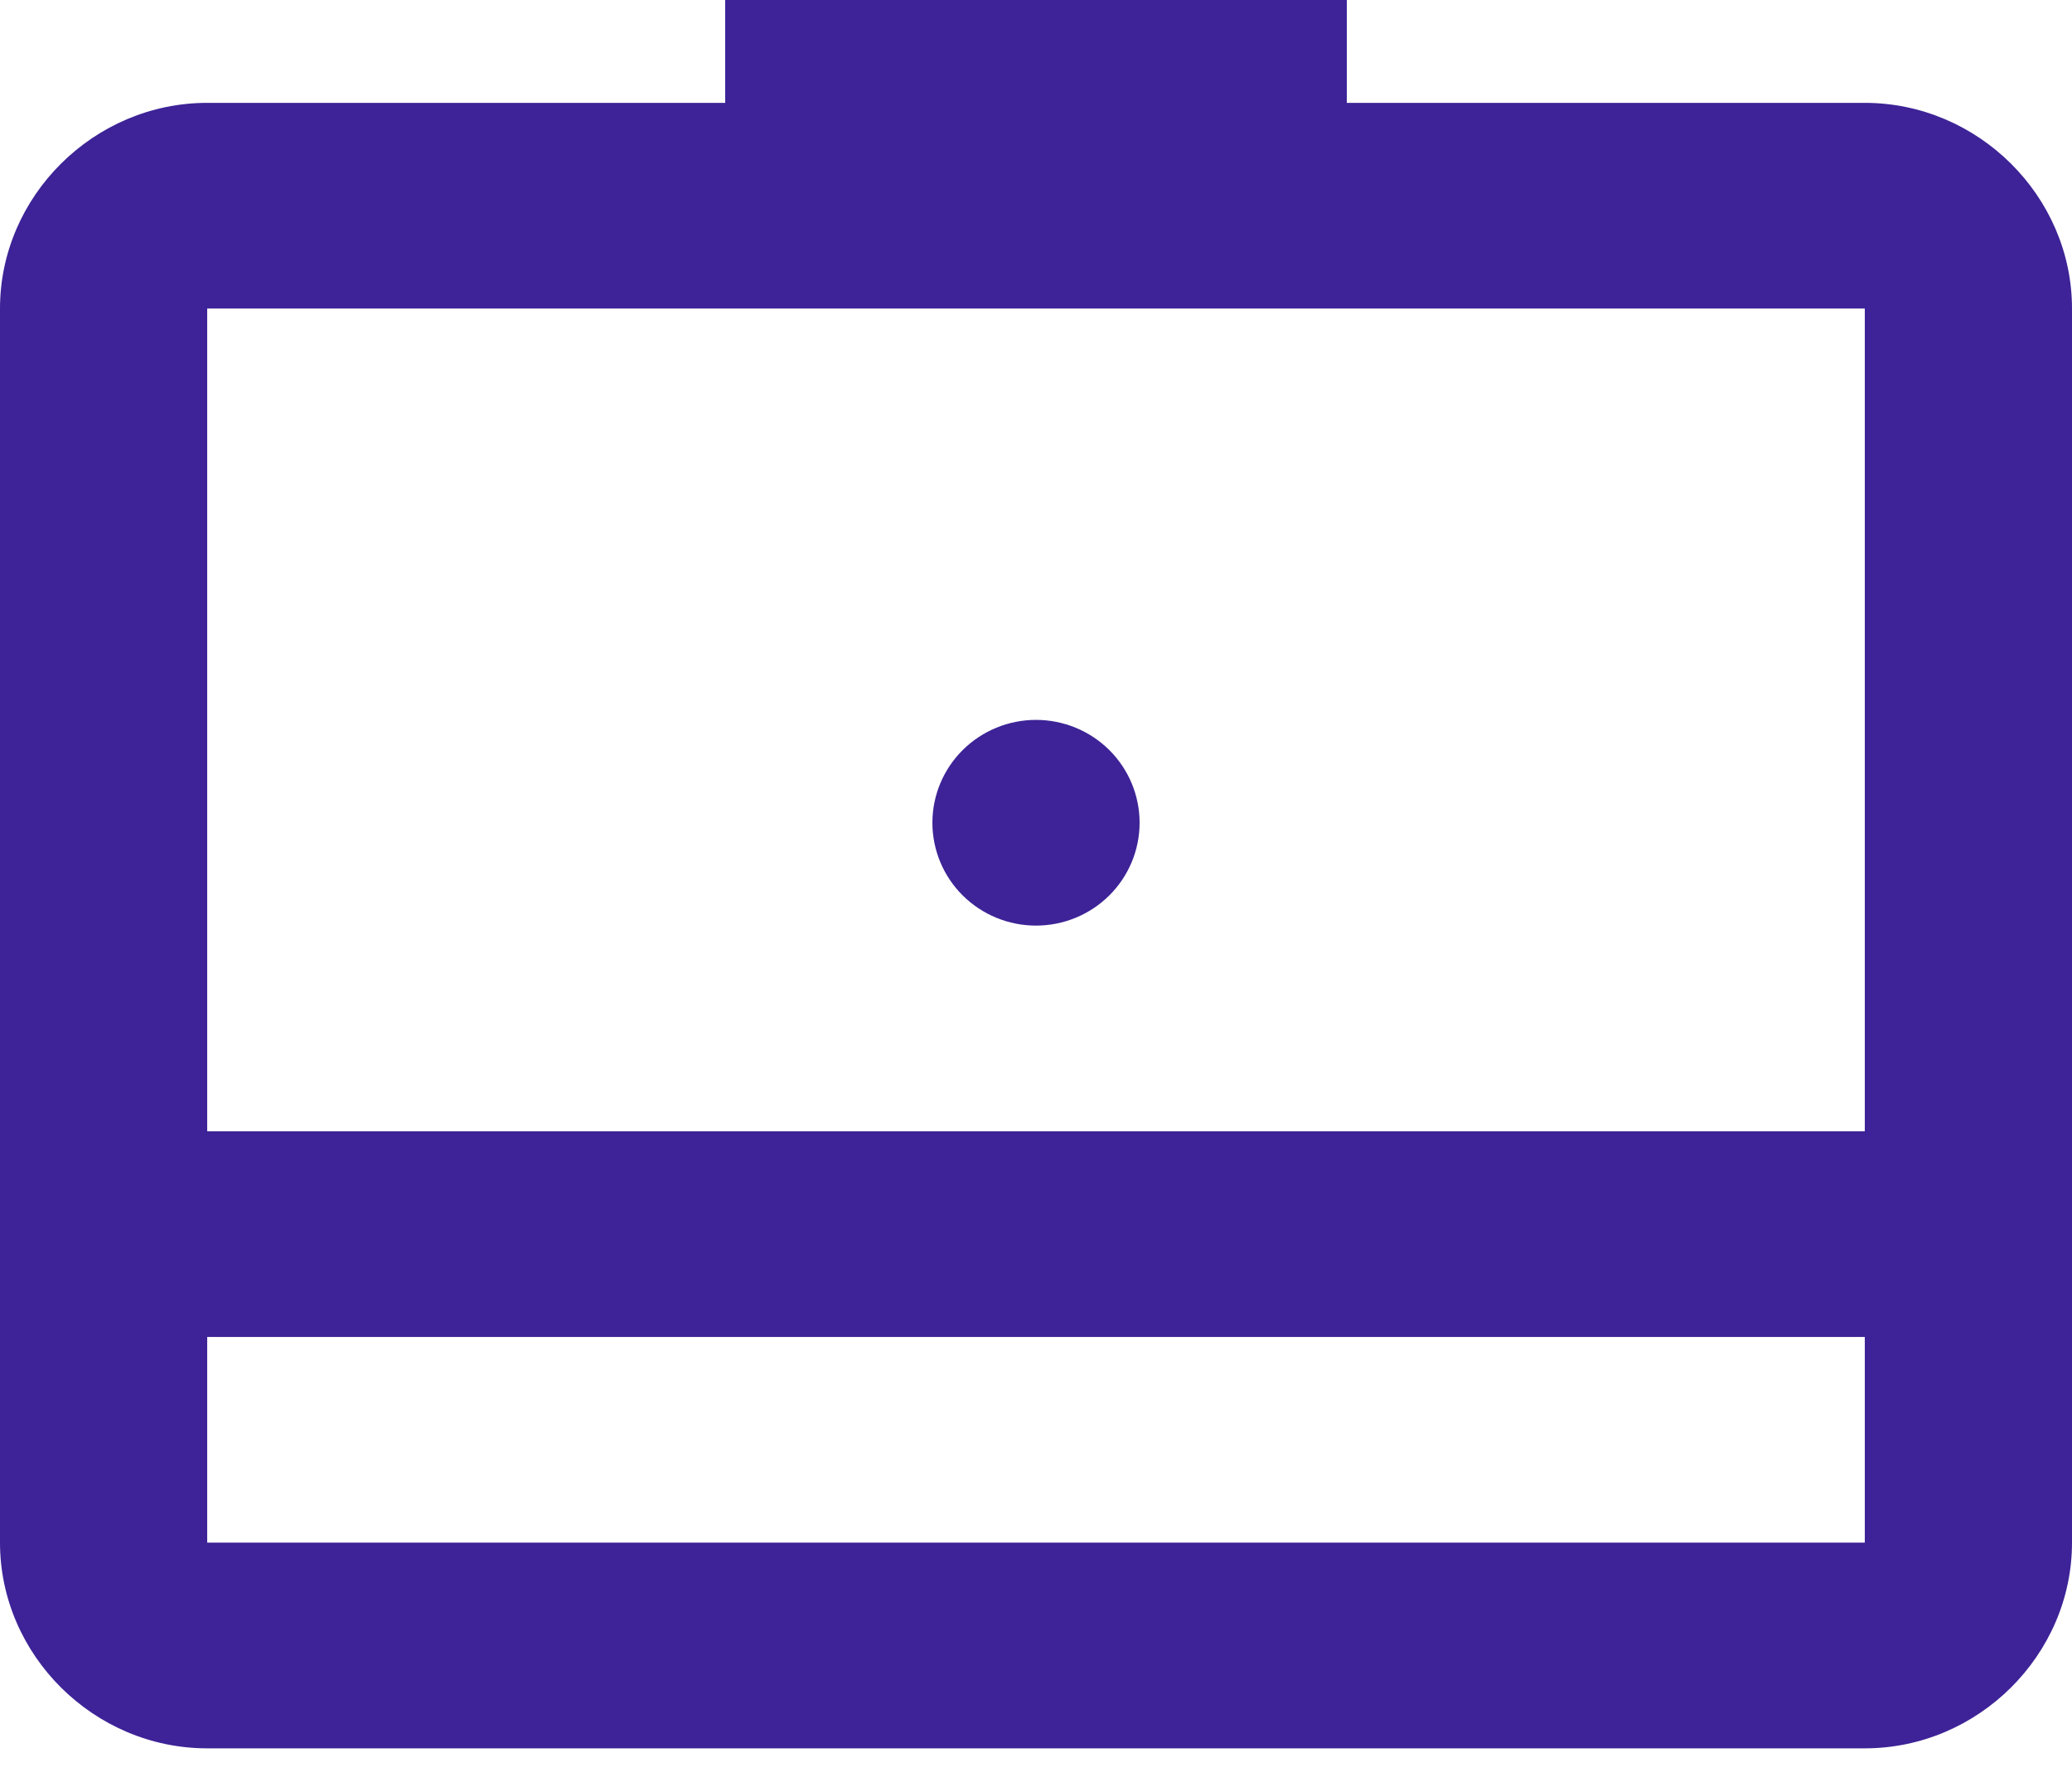
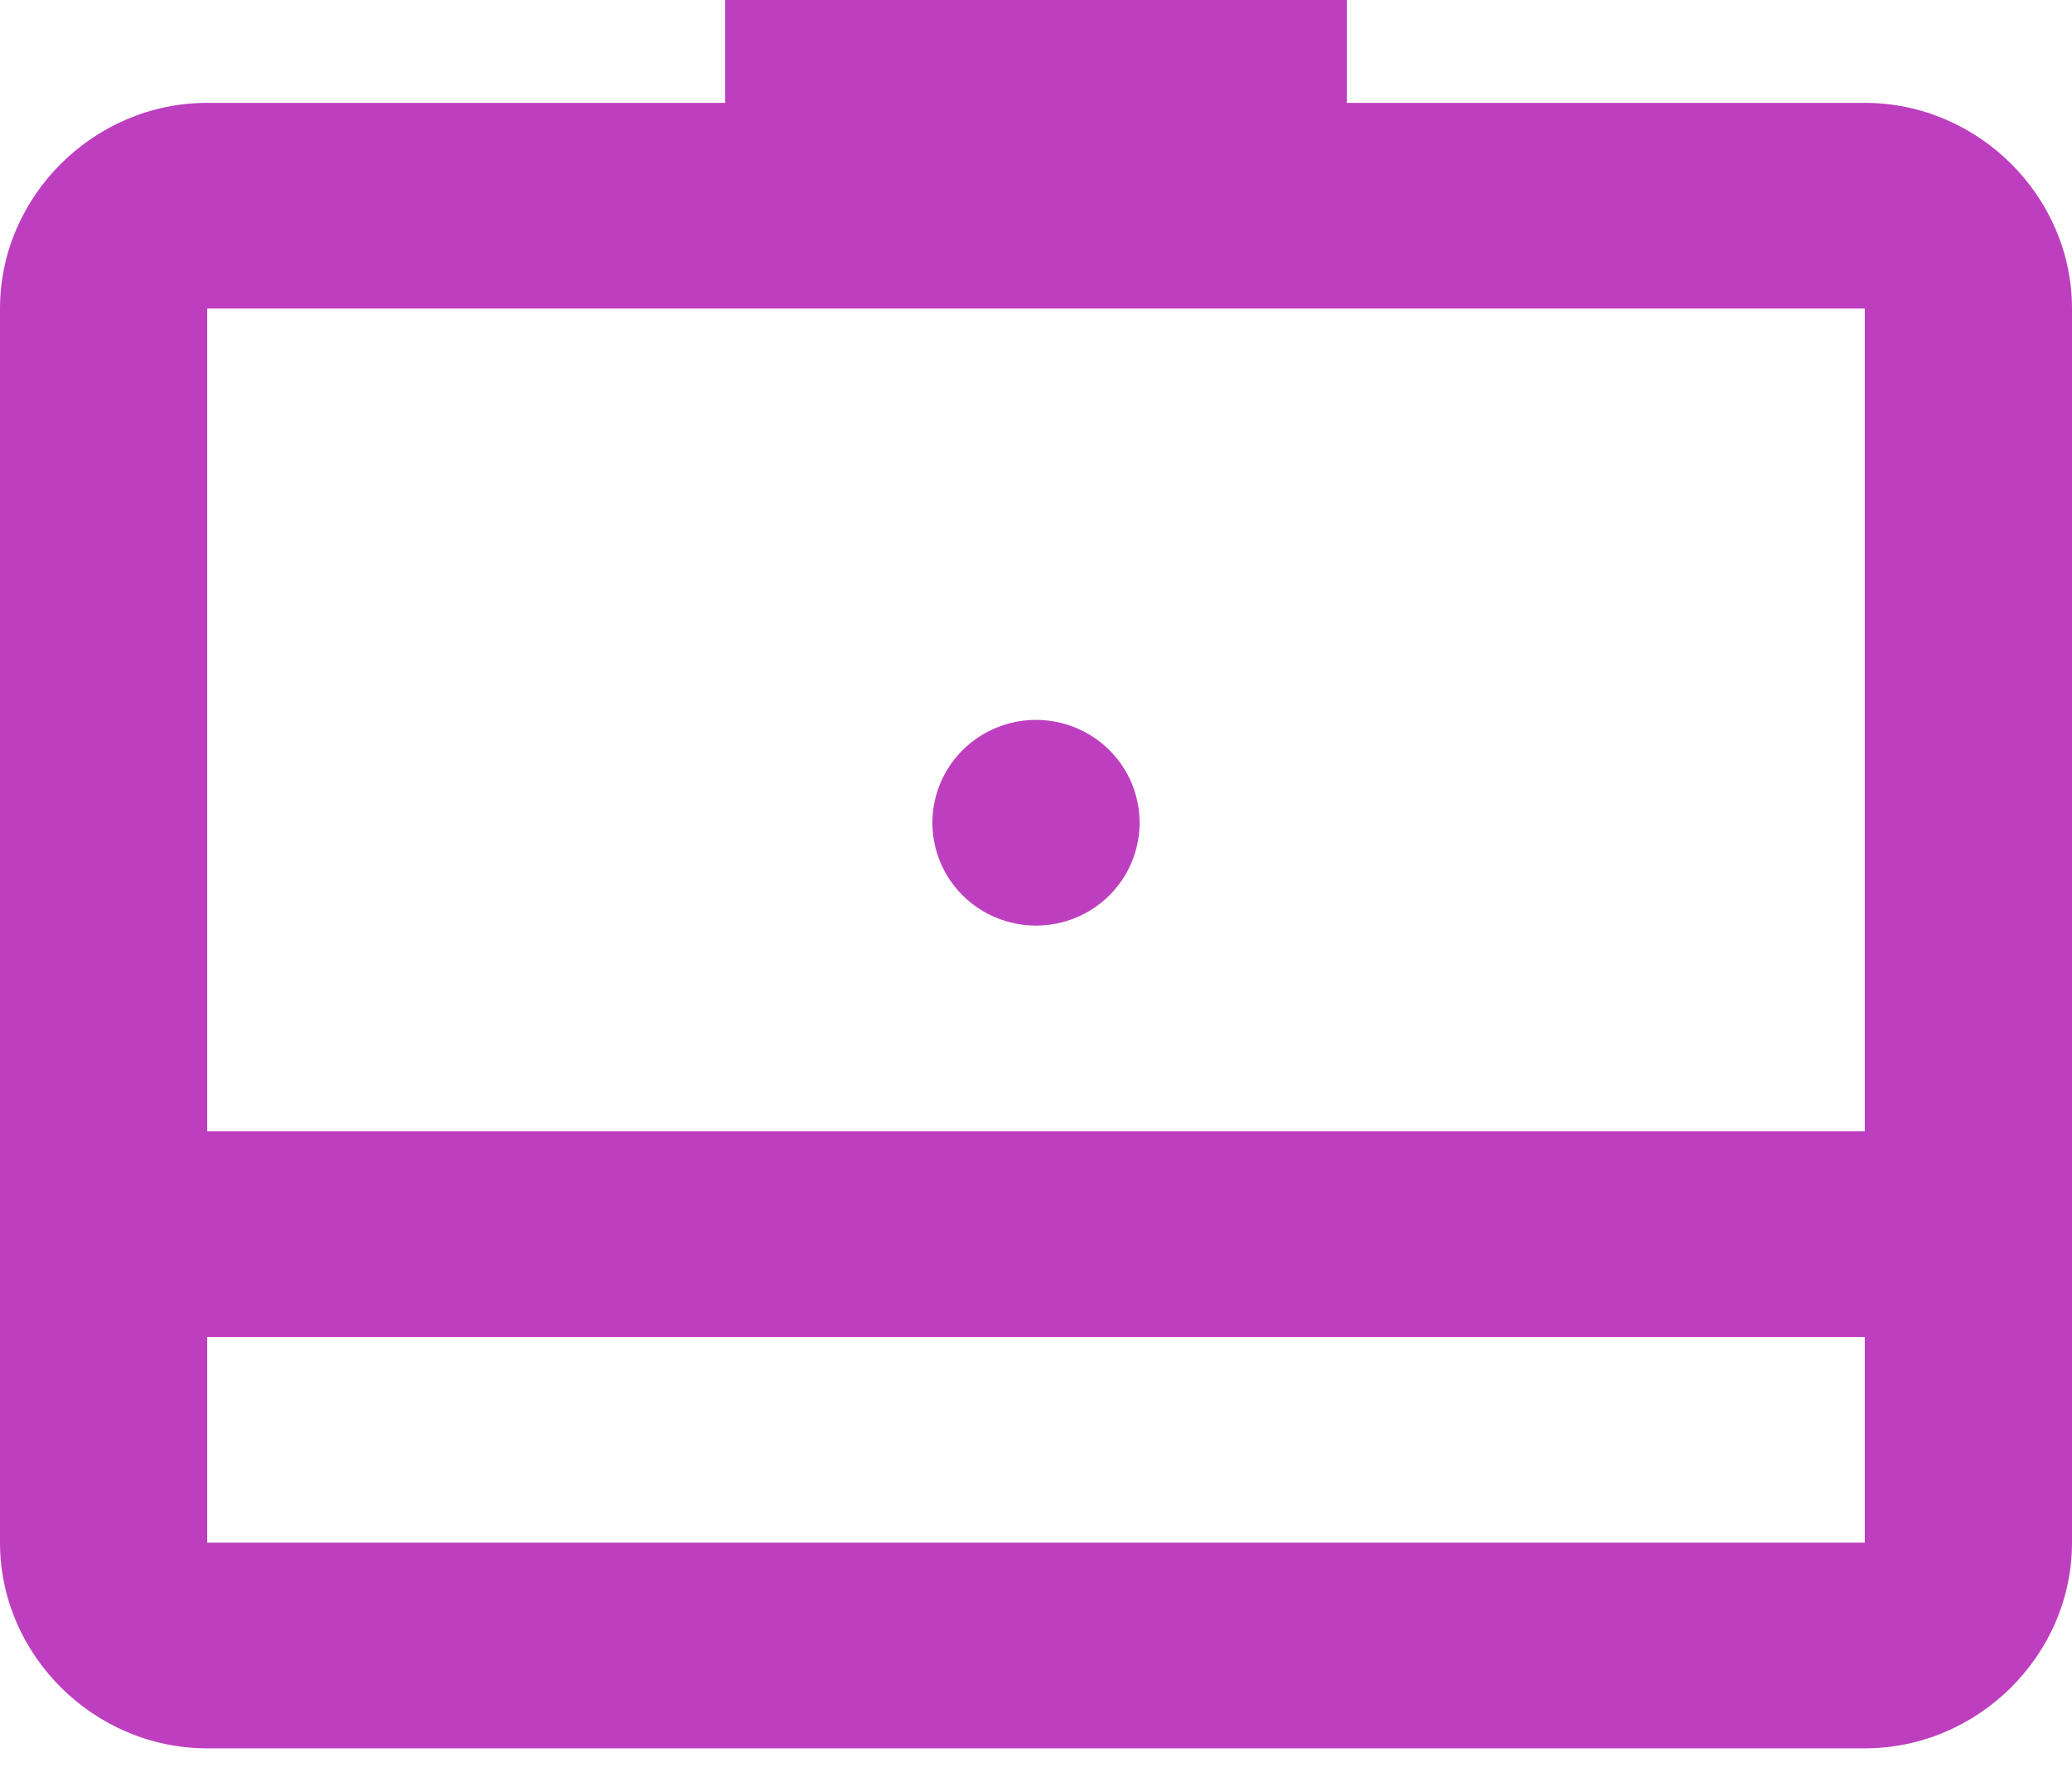
- <svg xmlns="http://www.w3.org/2000/svg" width="50" height="43" viewBox="0 0 50 43" fill="none">
-   <path d="M17.5 0V2.482H5C2.267 2.482 0 4.732 0 7.445V17.371V27.298V37.224C0 39.937 2.267 42.188 5 42.188H45C47.733 42.188 50 39.937 50 37.224V27.298V17.371V7.445C50 4.732 47.733 2.482 45 2.482H32.5V0H17.5ZM5 7.445H45V17.371V27.298H5V17.371V7.445ZM25 17.371C24.337 17.371 23.701 17.633 23.232 18.098C22.763 18.564 22.5 19.195 22.5 19.853C22.5 20.511 22.763 21.142 23.232 21.608C23.701 22.073 24.337 22.335 25 22.335C25.663 22.335 26.299 22.073 26.768 21.608C27.237 21.142 27.5 20.511 27.5 19.853C27.5 19.195 27.237 18.564 26.768 18.098C26.299 17.633 25.663 17.371 25 17.371ZM5 32.261H45V37.224H5V32.261Z" fill="#3D2397" />
+ <svg xmlns="http://www.w3.org/2000/svg" width="50" height="43" viewBox="0 0 50 43" fill="#bd3fbf">
+   <path d="M17.5 0V2.482H5C2.267 2.482 0 4.732 0 7.445V17.371V27.298V37.224C0 39.937 2.267 42.188 5 42.188H45C47.733 42.188 50 39.937 50 37.224V27.298V17.371V7.445C50 4.732 47.733 2.482 45 2.482H32.5V0H17.5ZM5 7.445H45V17.371V27.298H5V17.371V7.445ZM25 17.371C24.337 17.371 23.701 17.633 23.232 18.098C22.763 18.564 22.5 19.195 22.5 19.853C22.5 20.511 22.763 21.142 23.232 21.608C23.701 22.073 24.337 22.335 25 22.335C25.663 22.335 26.299 22.073 26.768 21.608C27.237 21.142 27.5 20.511 27.5 19.853C27.5 19.195 27.237 18.564 26.768 18.098C26.299 17.633 25.663 17.371 25 17.371ZM5 32.261H45V37.224H5V32.261Z" />
</svg>
